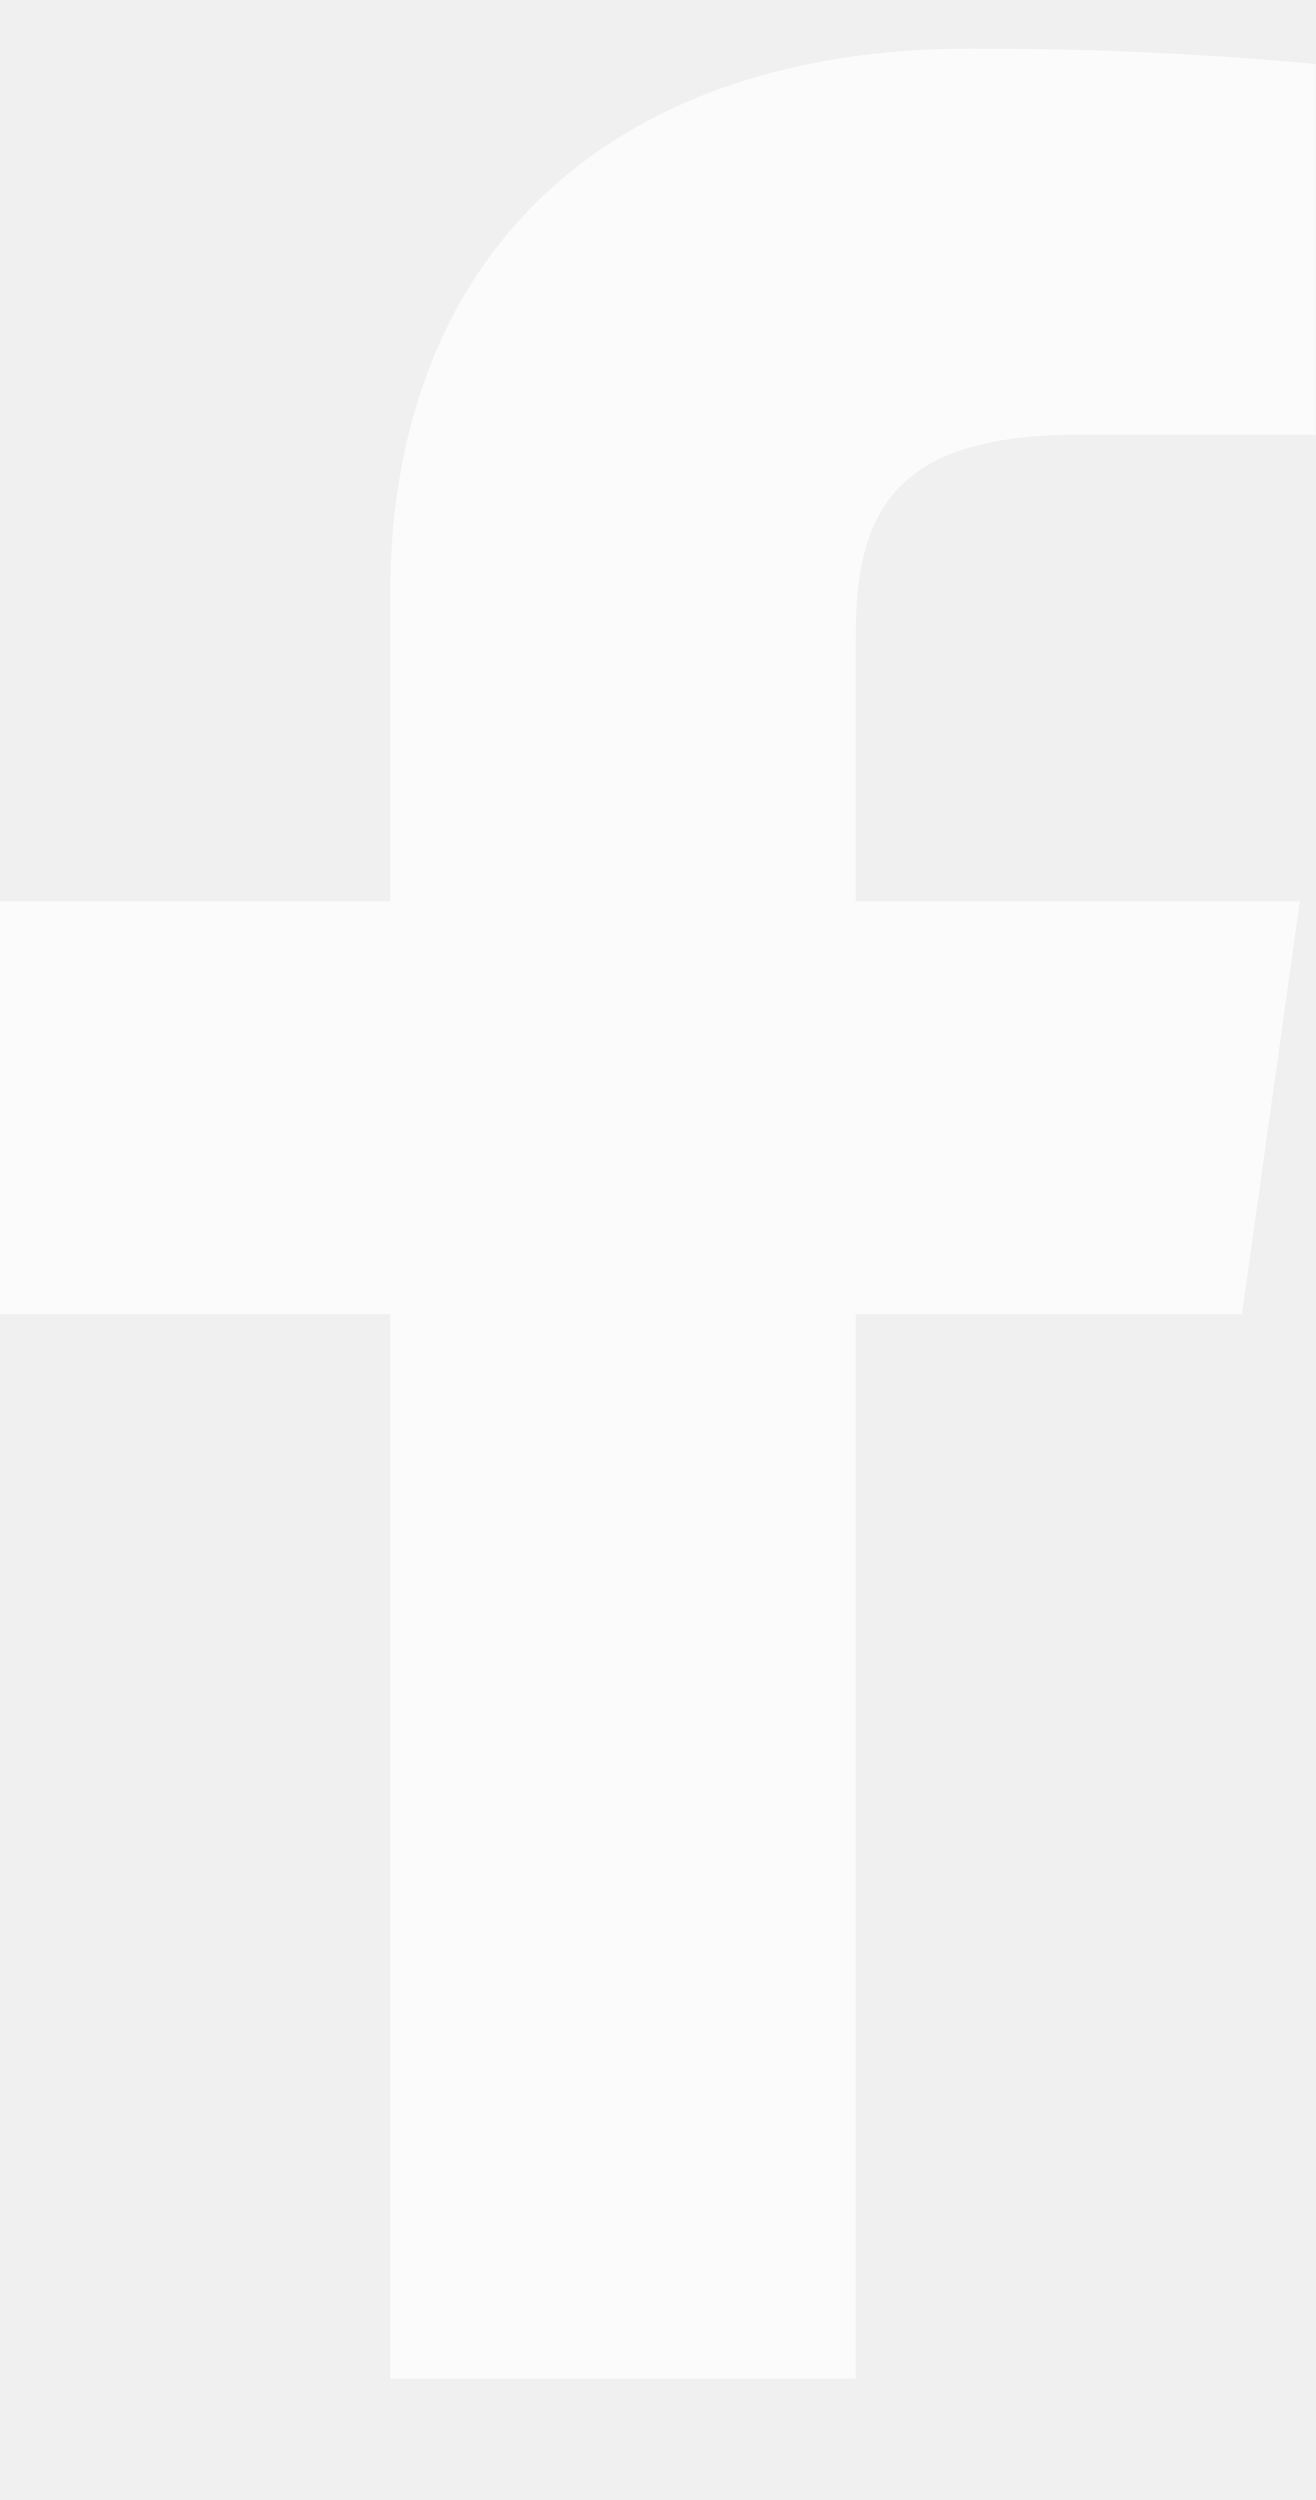
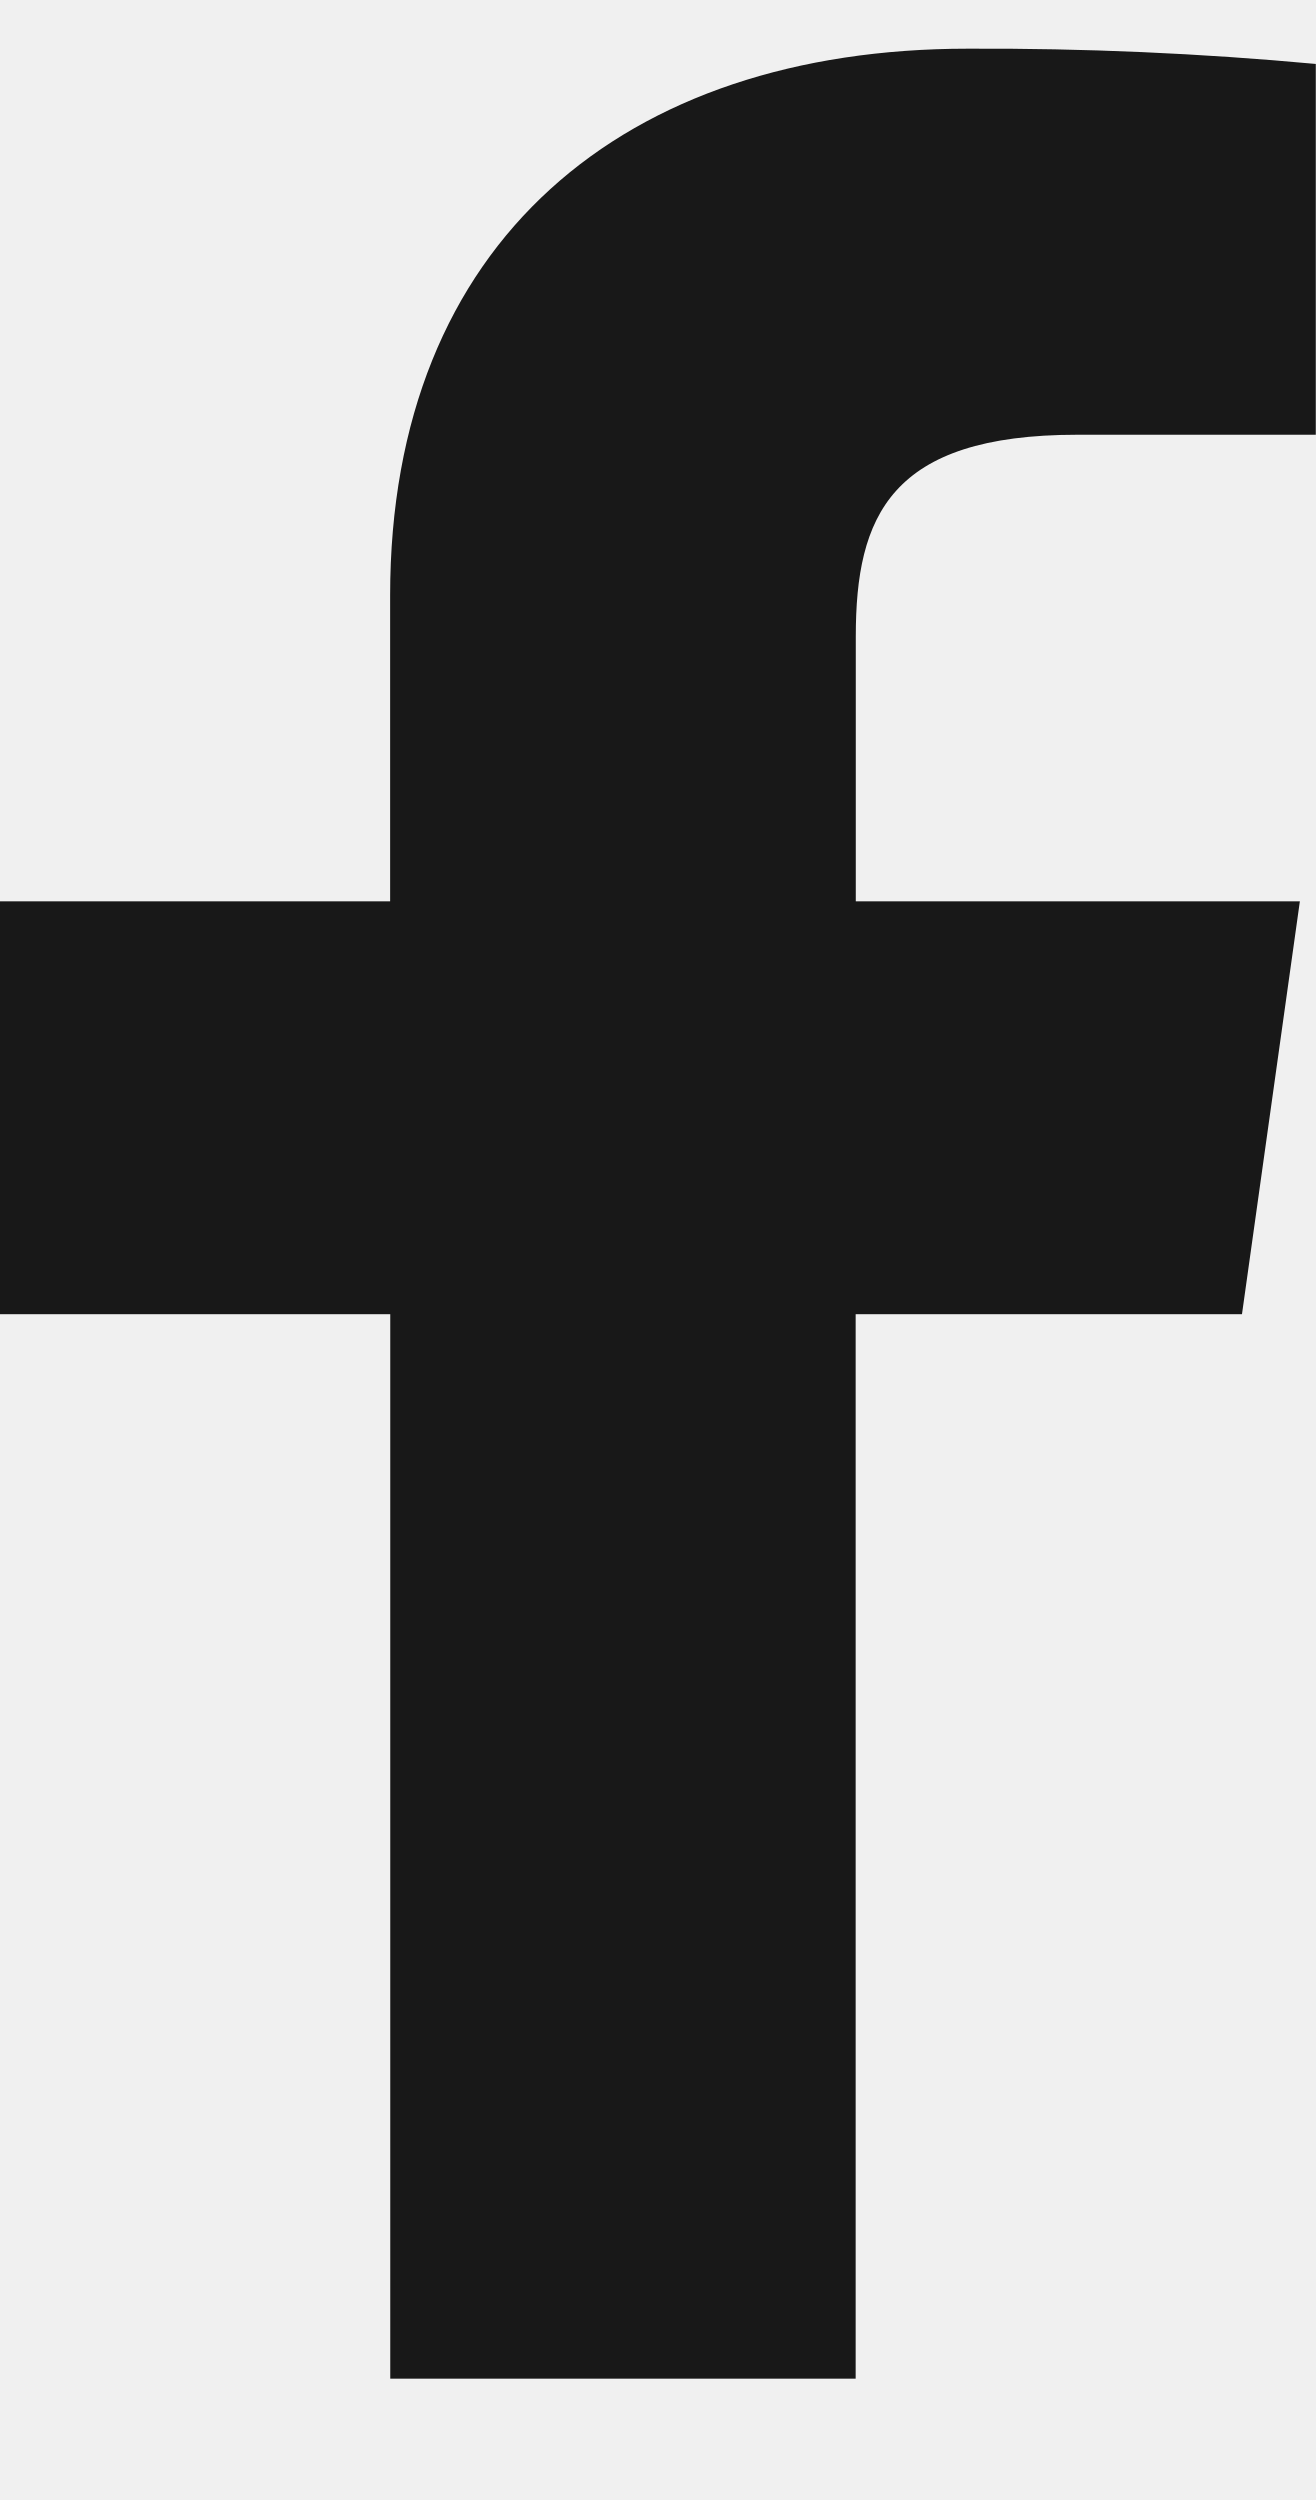
<svg xmlns="http://www.w3.org/2000/svg" width="10" height="19">
-   <path d="M6.503 18.079V9.988h2.936l.44-3.138H6.504V4.837c0-.912.26-1.533 1.683-1.533H10V.486A27.396 27.396 0 0 0 7.355.37c-2.606 0-4.39 1.46-4.39 4.156V6.85H0v3.138h2.966v8.09h3.537z" fill="#FFF" opacity=".7" />
+   <path d="M6.503 18.079V9.988h2.936l.44-3.138H6.504V4.837c0-.912.26-1.533 1.683-1.533H10V.486A27.396 27.396 0 0 0 7.355.37c-2.606 0-4.39 1.46-4.39 4.156V6.85H0v3.138h2.966v8.09h3.537z" fill="#000" opacity=".9" />
</svg>
